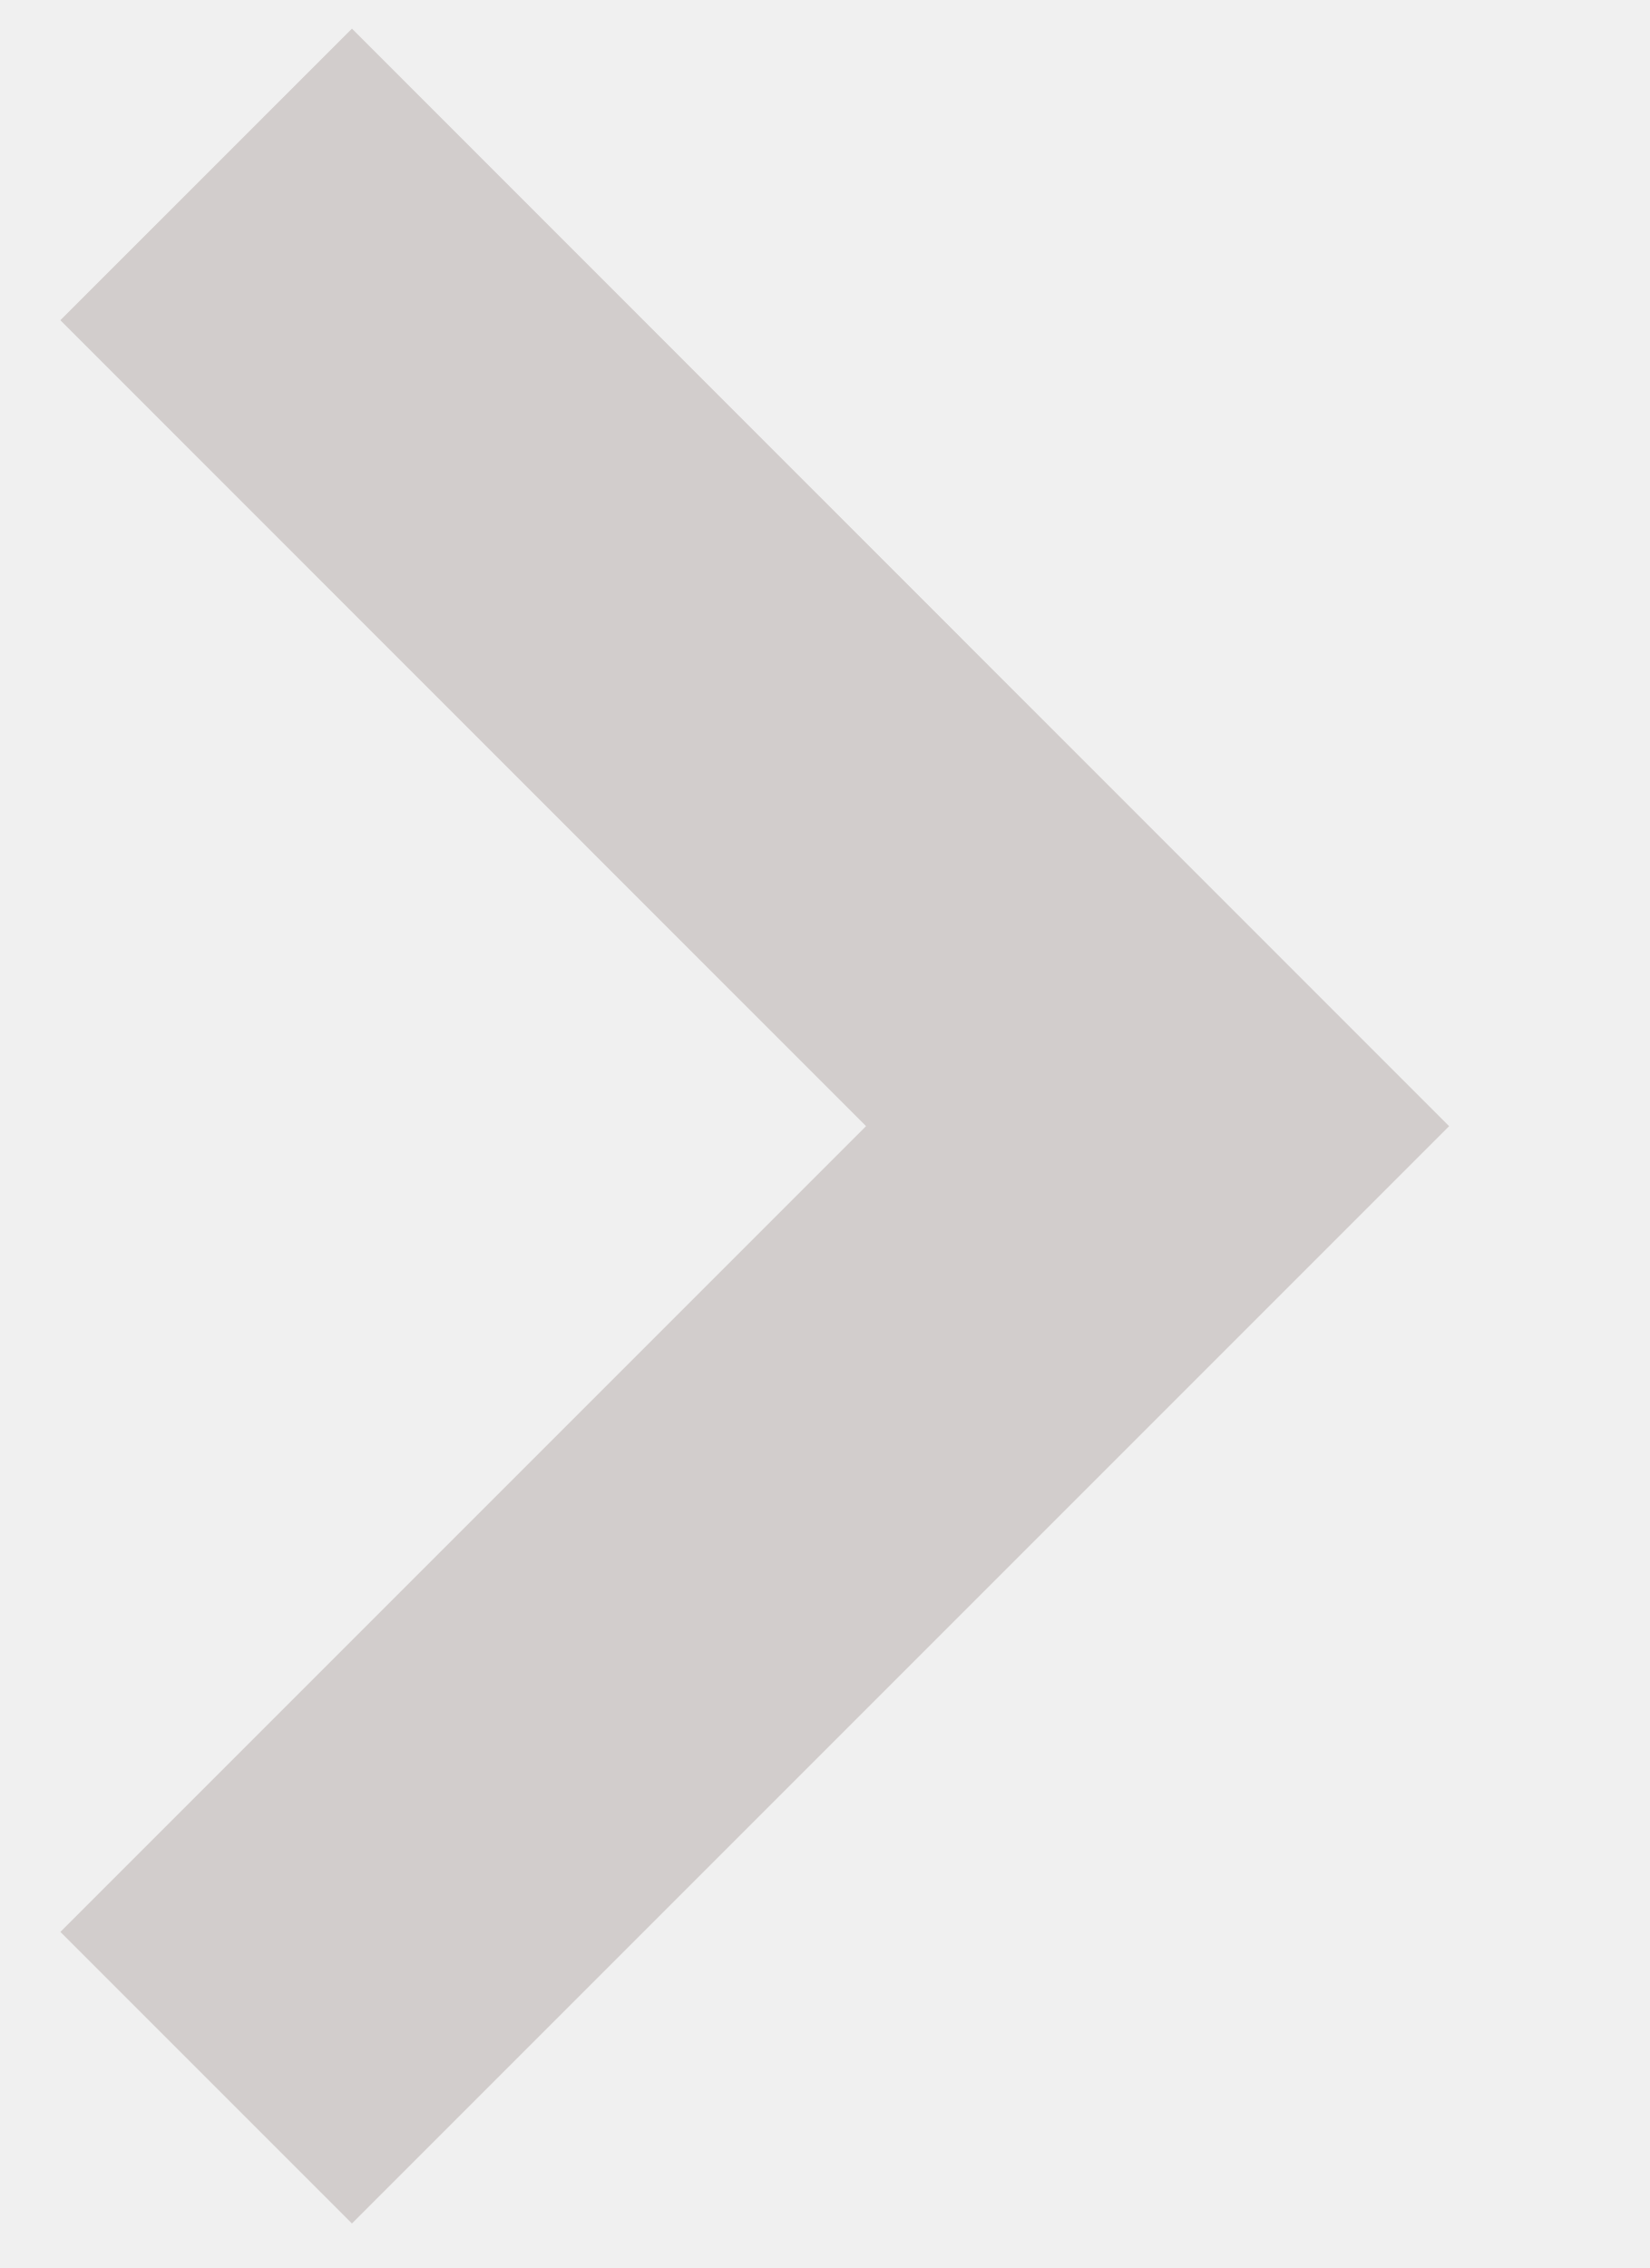
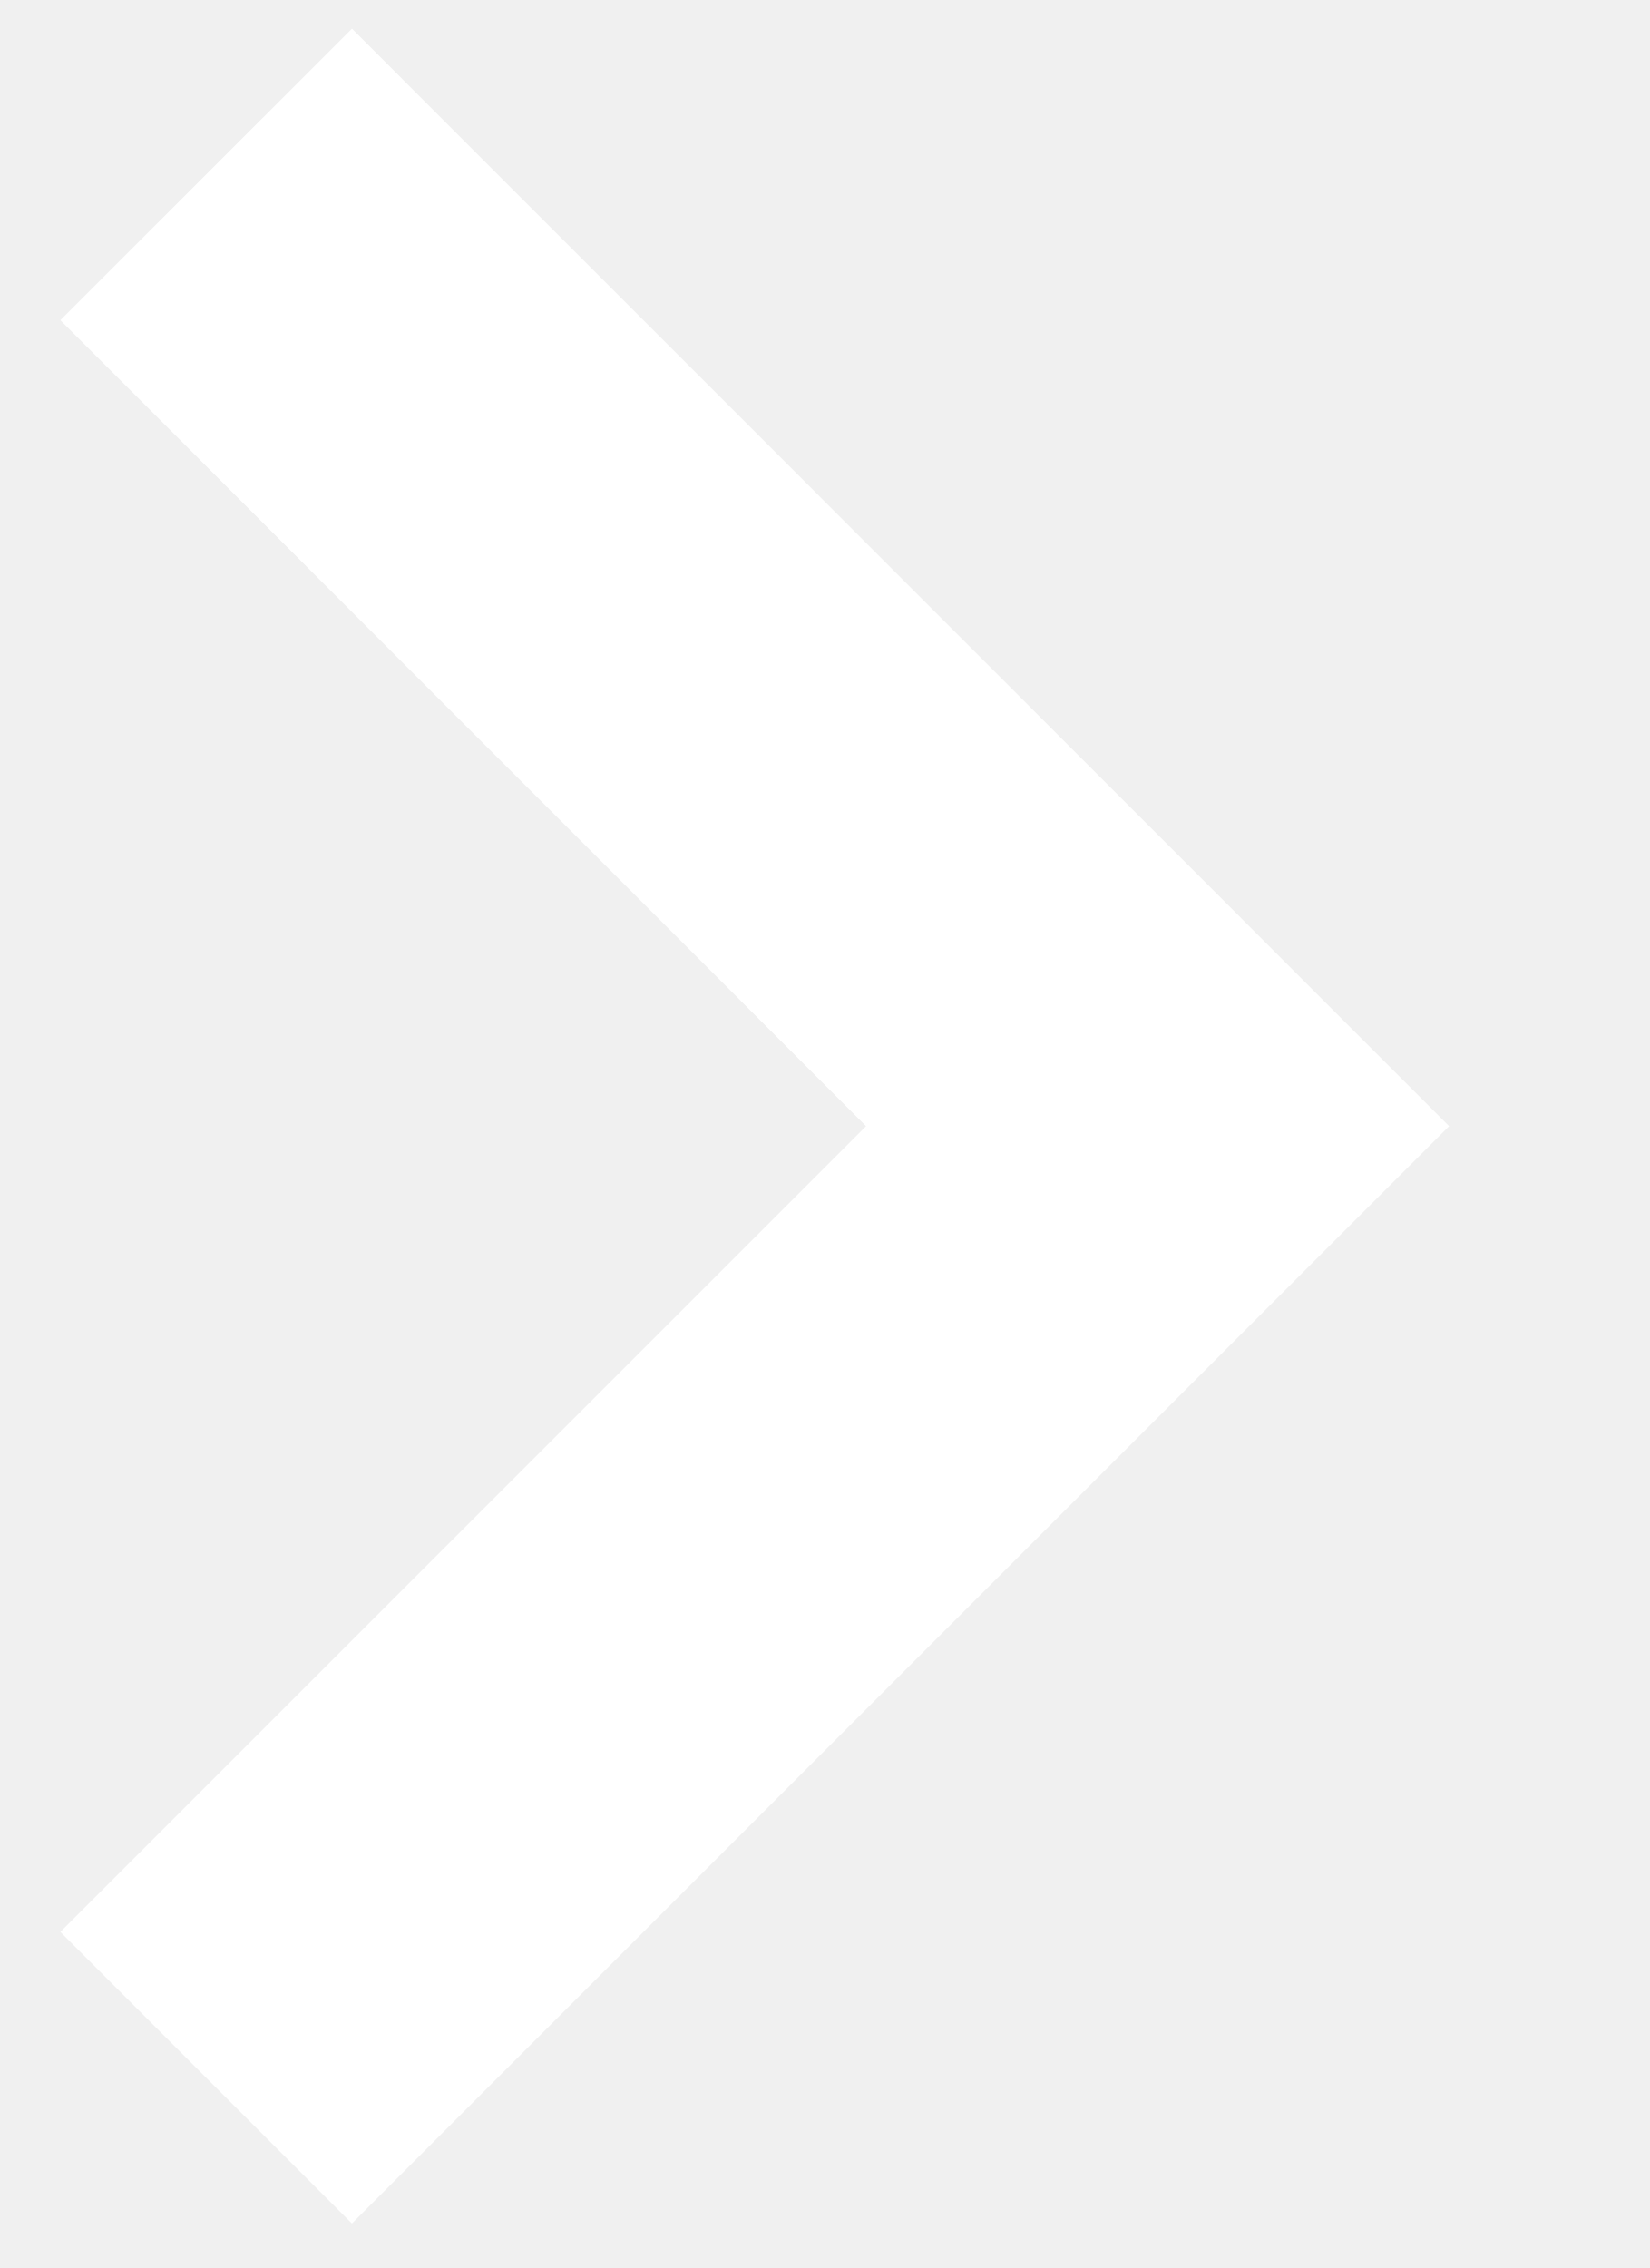
<svg xmlns="http://www.w3.org/2000/svg" width="8" height="11" viewBox="0 0 8 11" fill="none">
-   <path d="M1 0.846L5.615 5.462L1 10.077" stroke="#D2CDCC" stroke-width="2" stroke-miterlimit="10" />
+   <path d="M1 0.846L5.615 5.462L1 10.077" stroke="#ffffff" stroke-width="2" stroke-miterlimit="10" />
</svg>
